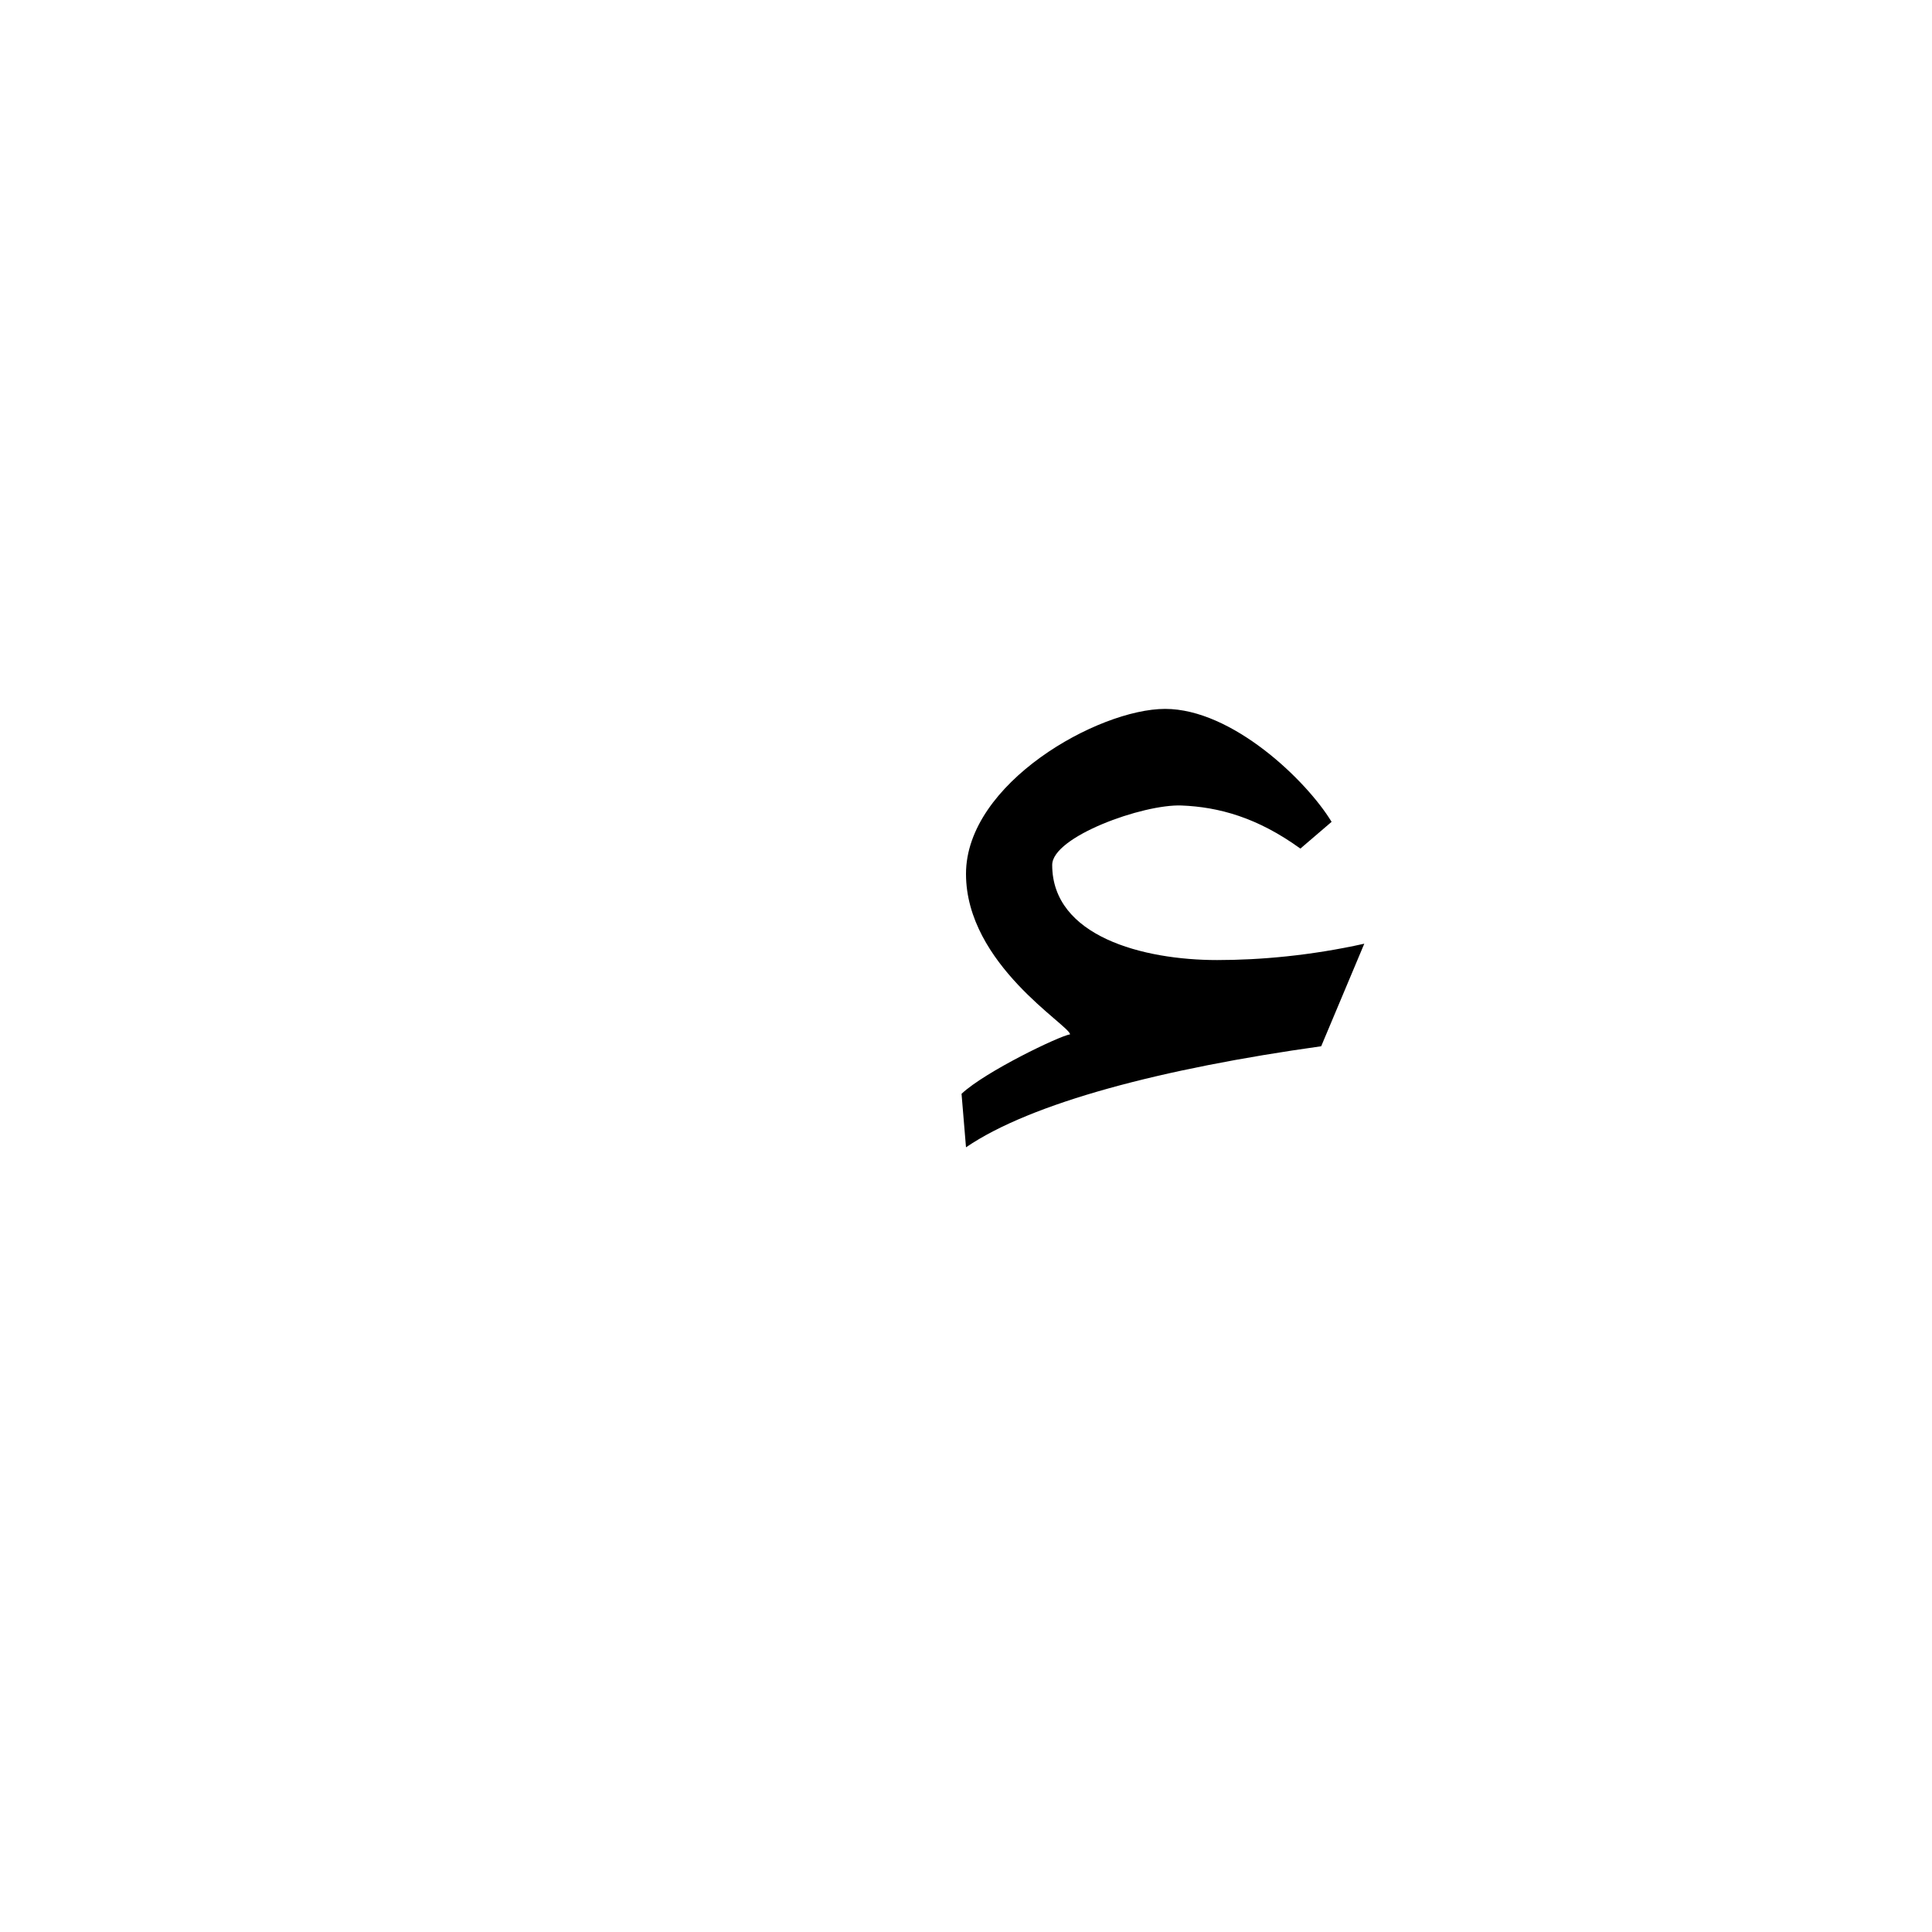
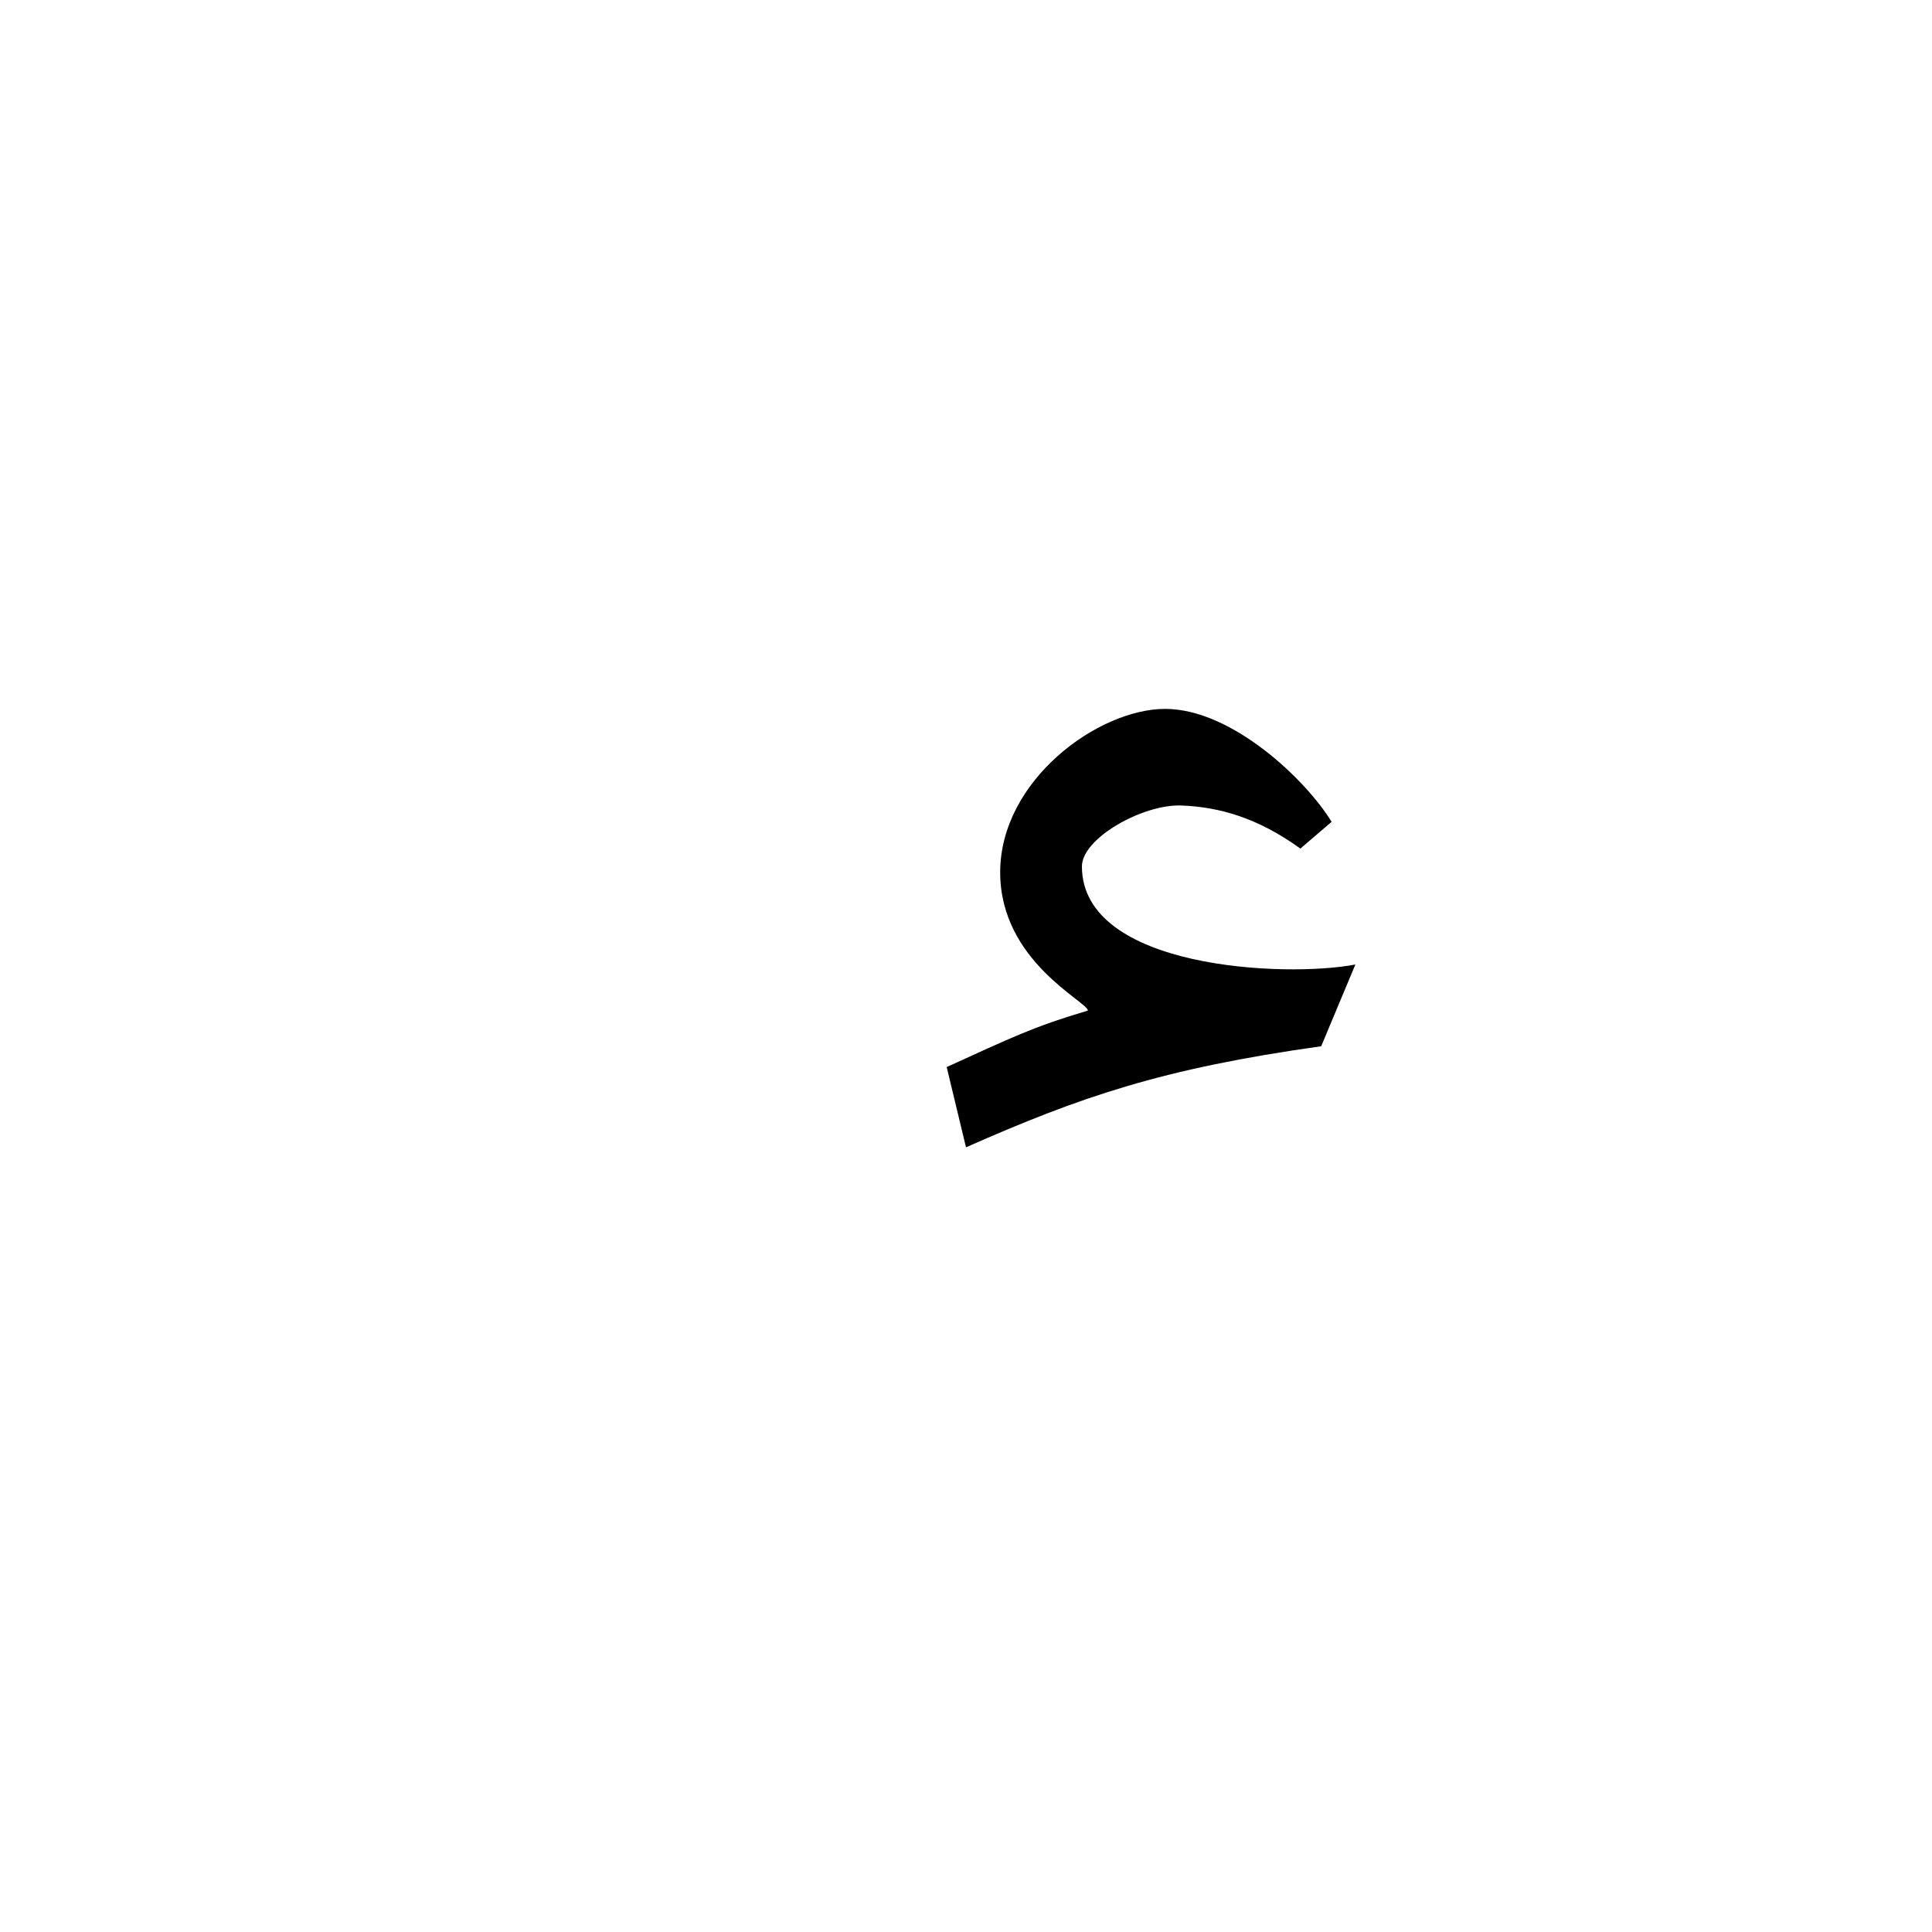
<svg xmlns="http://www.w3.org/2000/svg" xml:space="preserve" width="1300px" height="1300px" version="1.0" style="shape-rendering:geometricPrecision; text-rendering:geometricPrecision; image-rendering:optimizeQuality; fill-rule:evenodd; clip-rule:evenodd" viewBox="0 0 1300 1056">
  <defs>
    <style type="text/css">
   
    .fil0 {fill:black}
   
  </style>
  </defs>
  <g id="_100:master">
-     <path class="fil0" d="M784 355c45,0 95,48 112,76l-21 18c-29,-21 -55,-28 -80,-29 -26,-1 -87,21 -87,40 0,48 61,64 111,64 29,0 63,-3 99,-11l-29 69c-107,15 -195,38 -239,68l-3 -36c16,-15 66,-39 73,-40 0,-6 -70,-47 -70,-108 0,-61 89,-111 134,-111z" />
+     <path class="fil0" d="M784 355c45,0 95,48 112,76l-21 18c-29,-21 -55,-28 -80,-29 -26,-1 -67,22 -67,41 0,69 137,75 184,66l-23 55c-107,15 -162,34 -239,68l-13 -54c44,-20 58,-27 95,-38 0,-6 -59,-33 -59,-93 0,-62 66,-110 111,-110z" />
  </g>
</svg>
